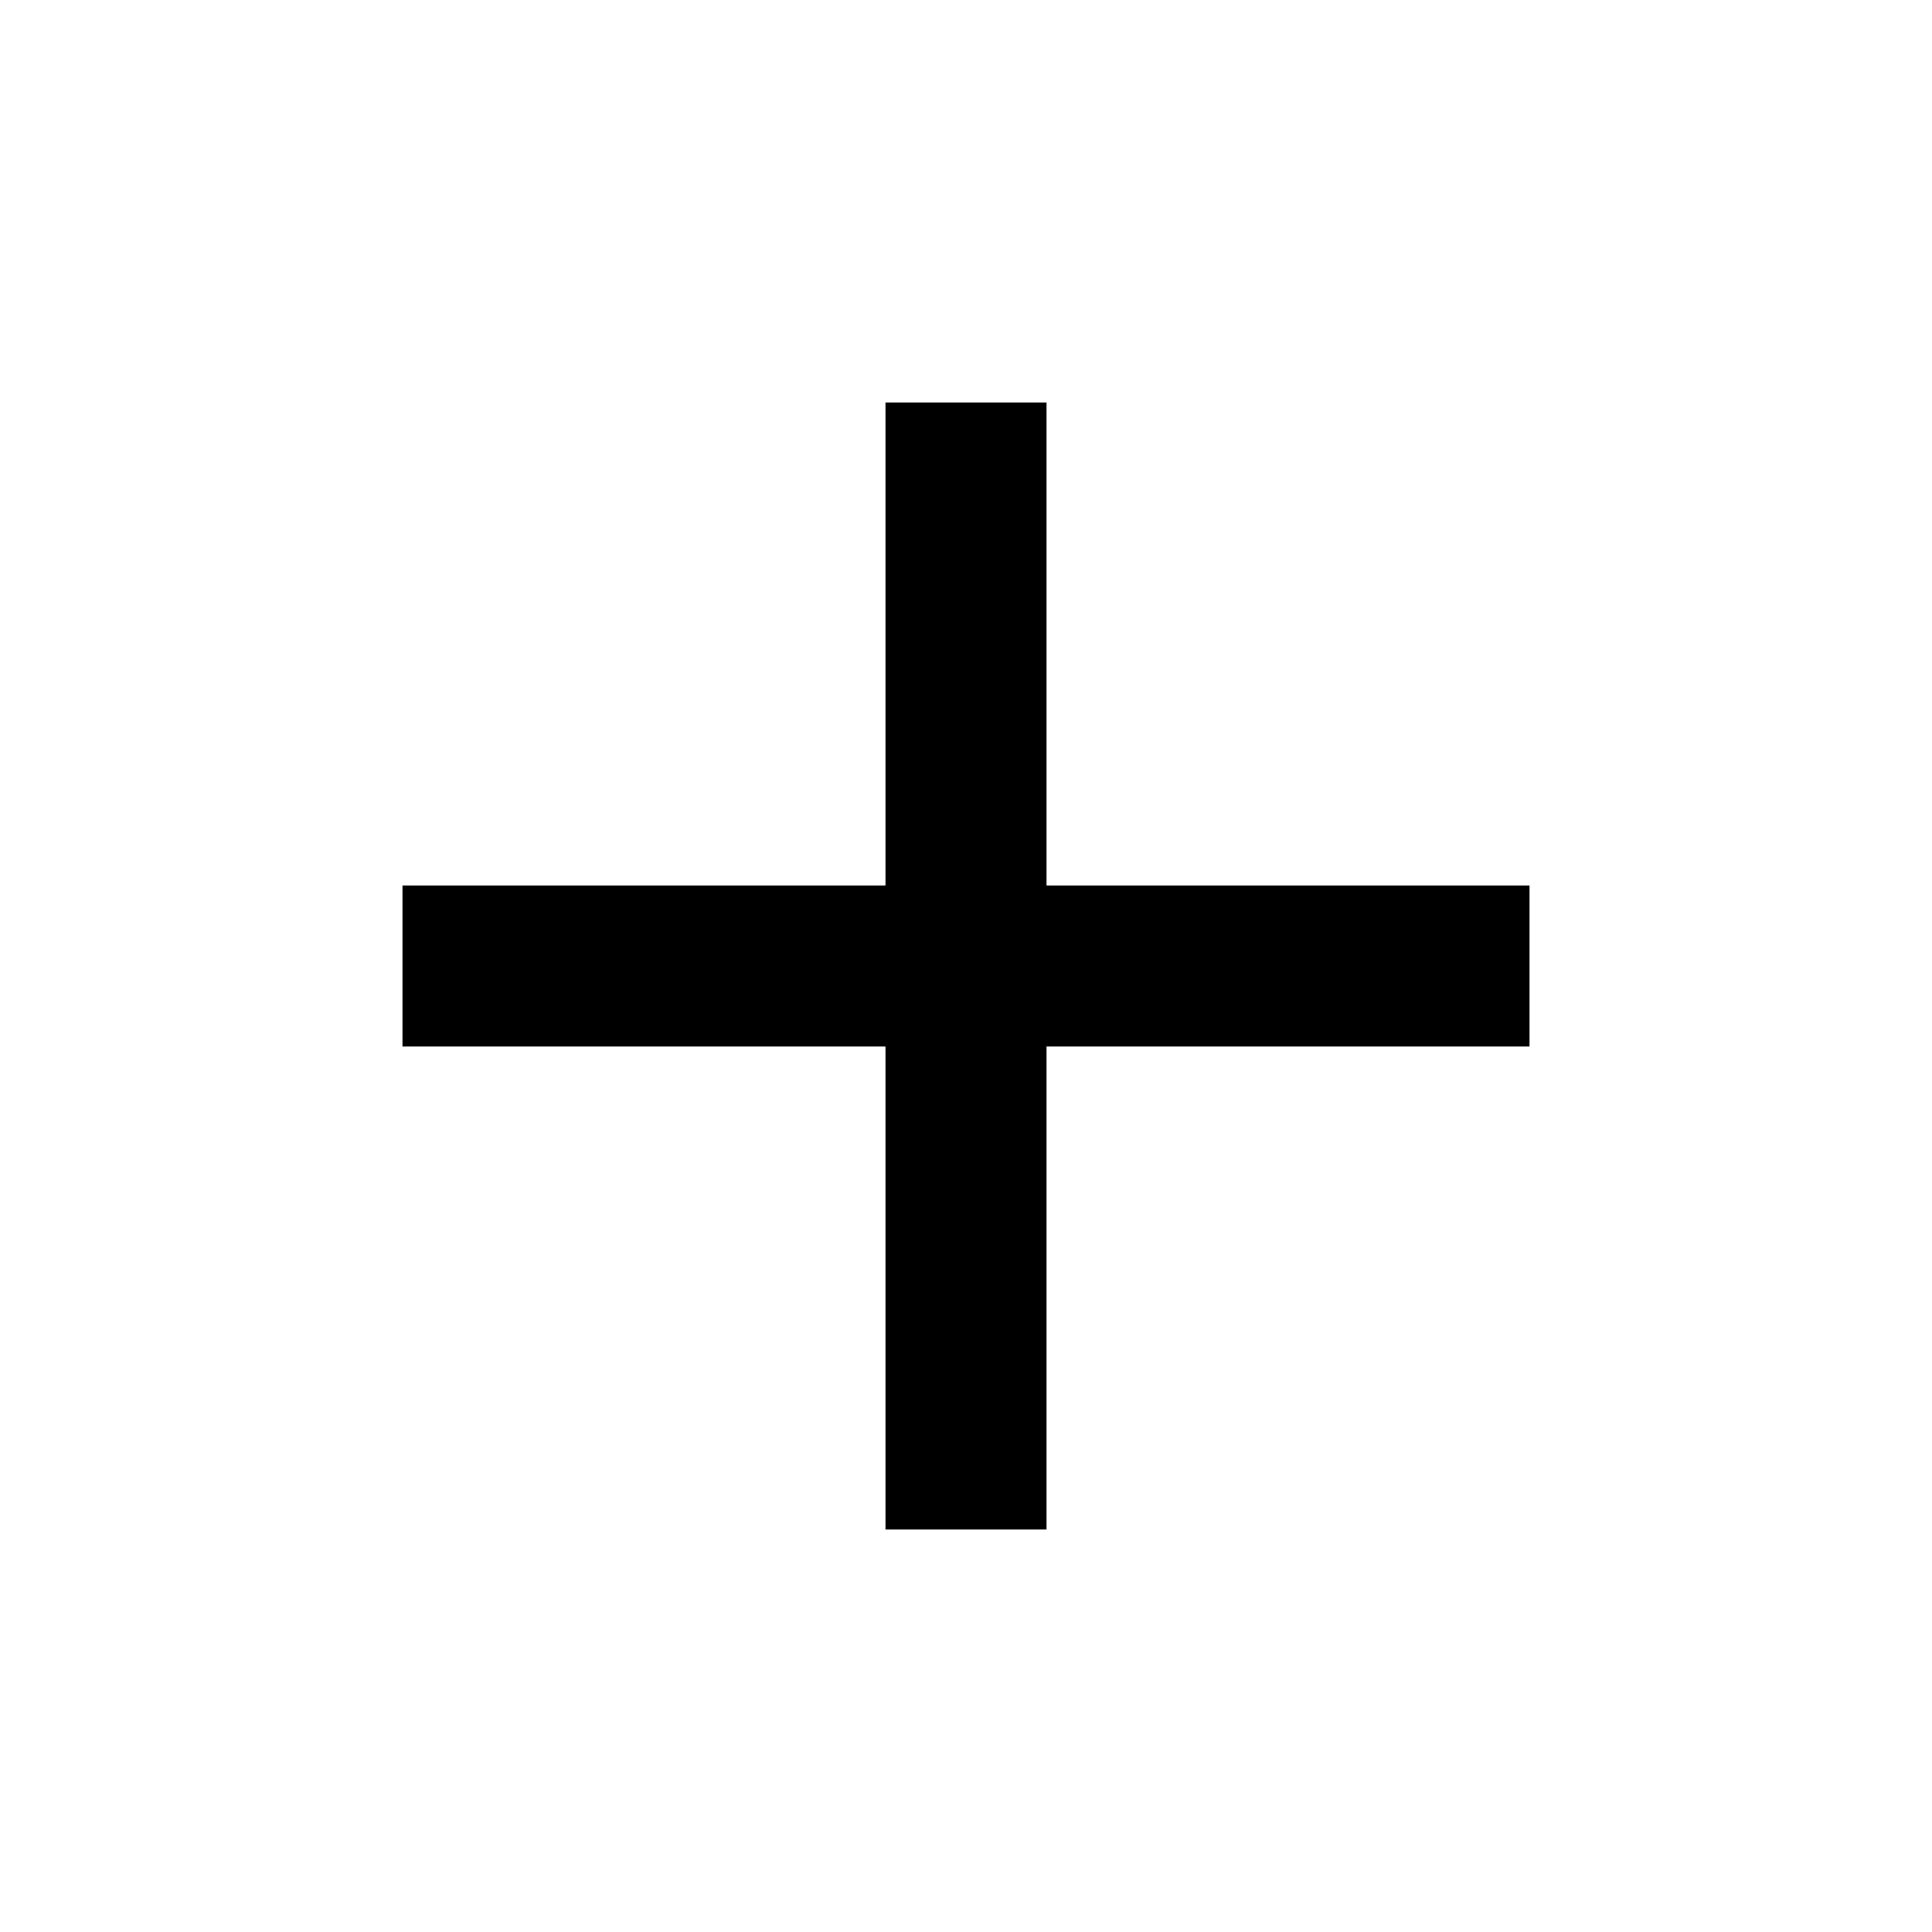
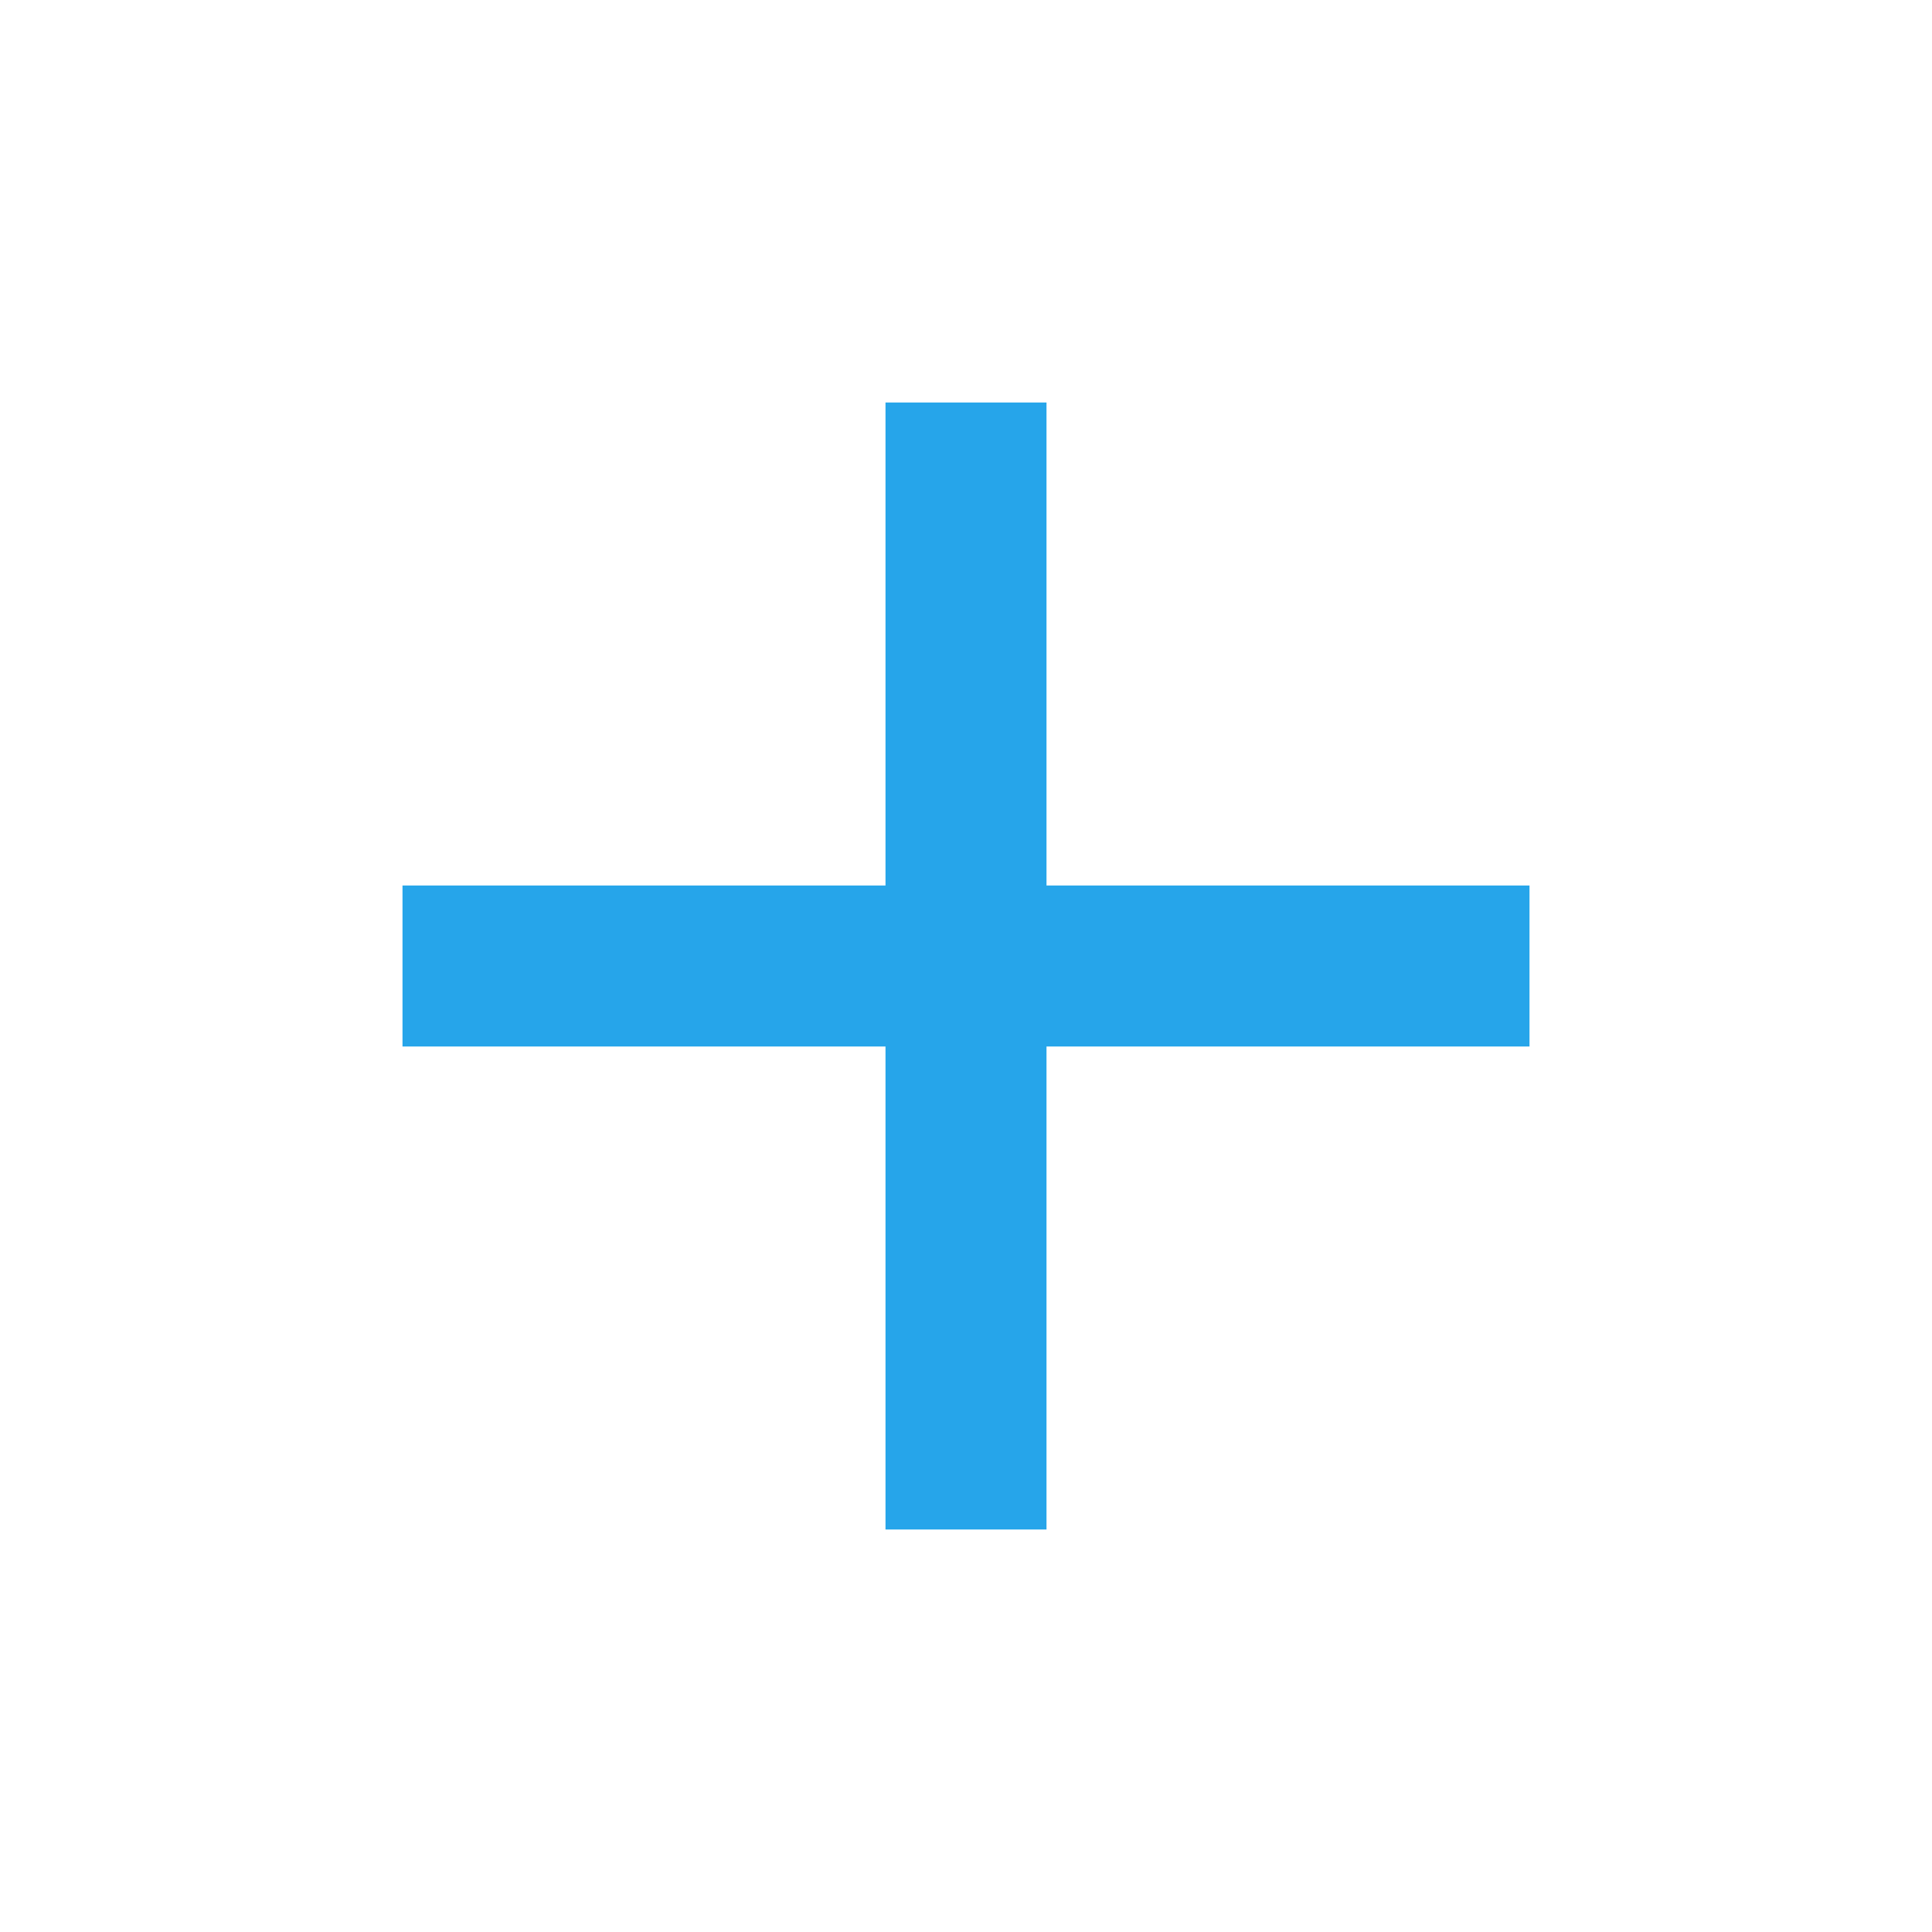
- <svg xmlns="http://www.w3.org/2000/svg" height="24px" viewBox="0 0 24 24" width="24px" fill="#000000">
+ <svg xmlns="http://www.w3.org/2000/svg" height="24px" viewBox="0 0 24 24" width="24px" fill="#26A5EA">
  <path d="M0 0h24v24H0V0z" fill="none" />
  <path d="M19 13h-6v6h-2v-6H5v-2h6V5h2v6h6v2z" />
</svg>
